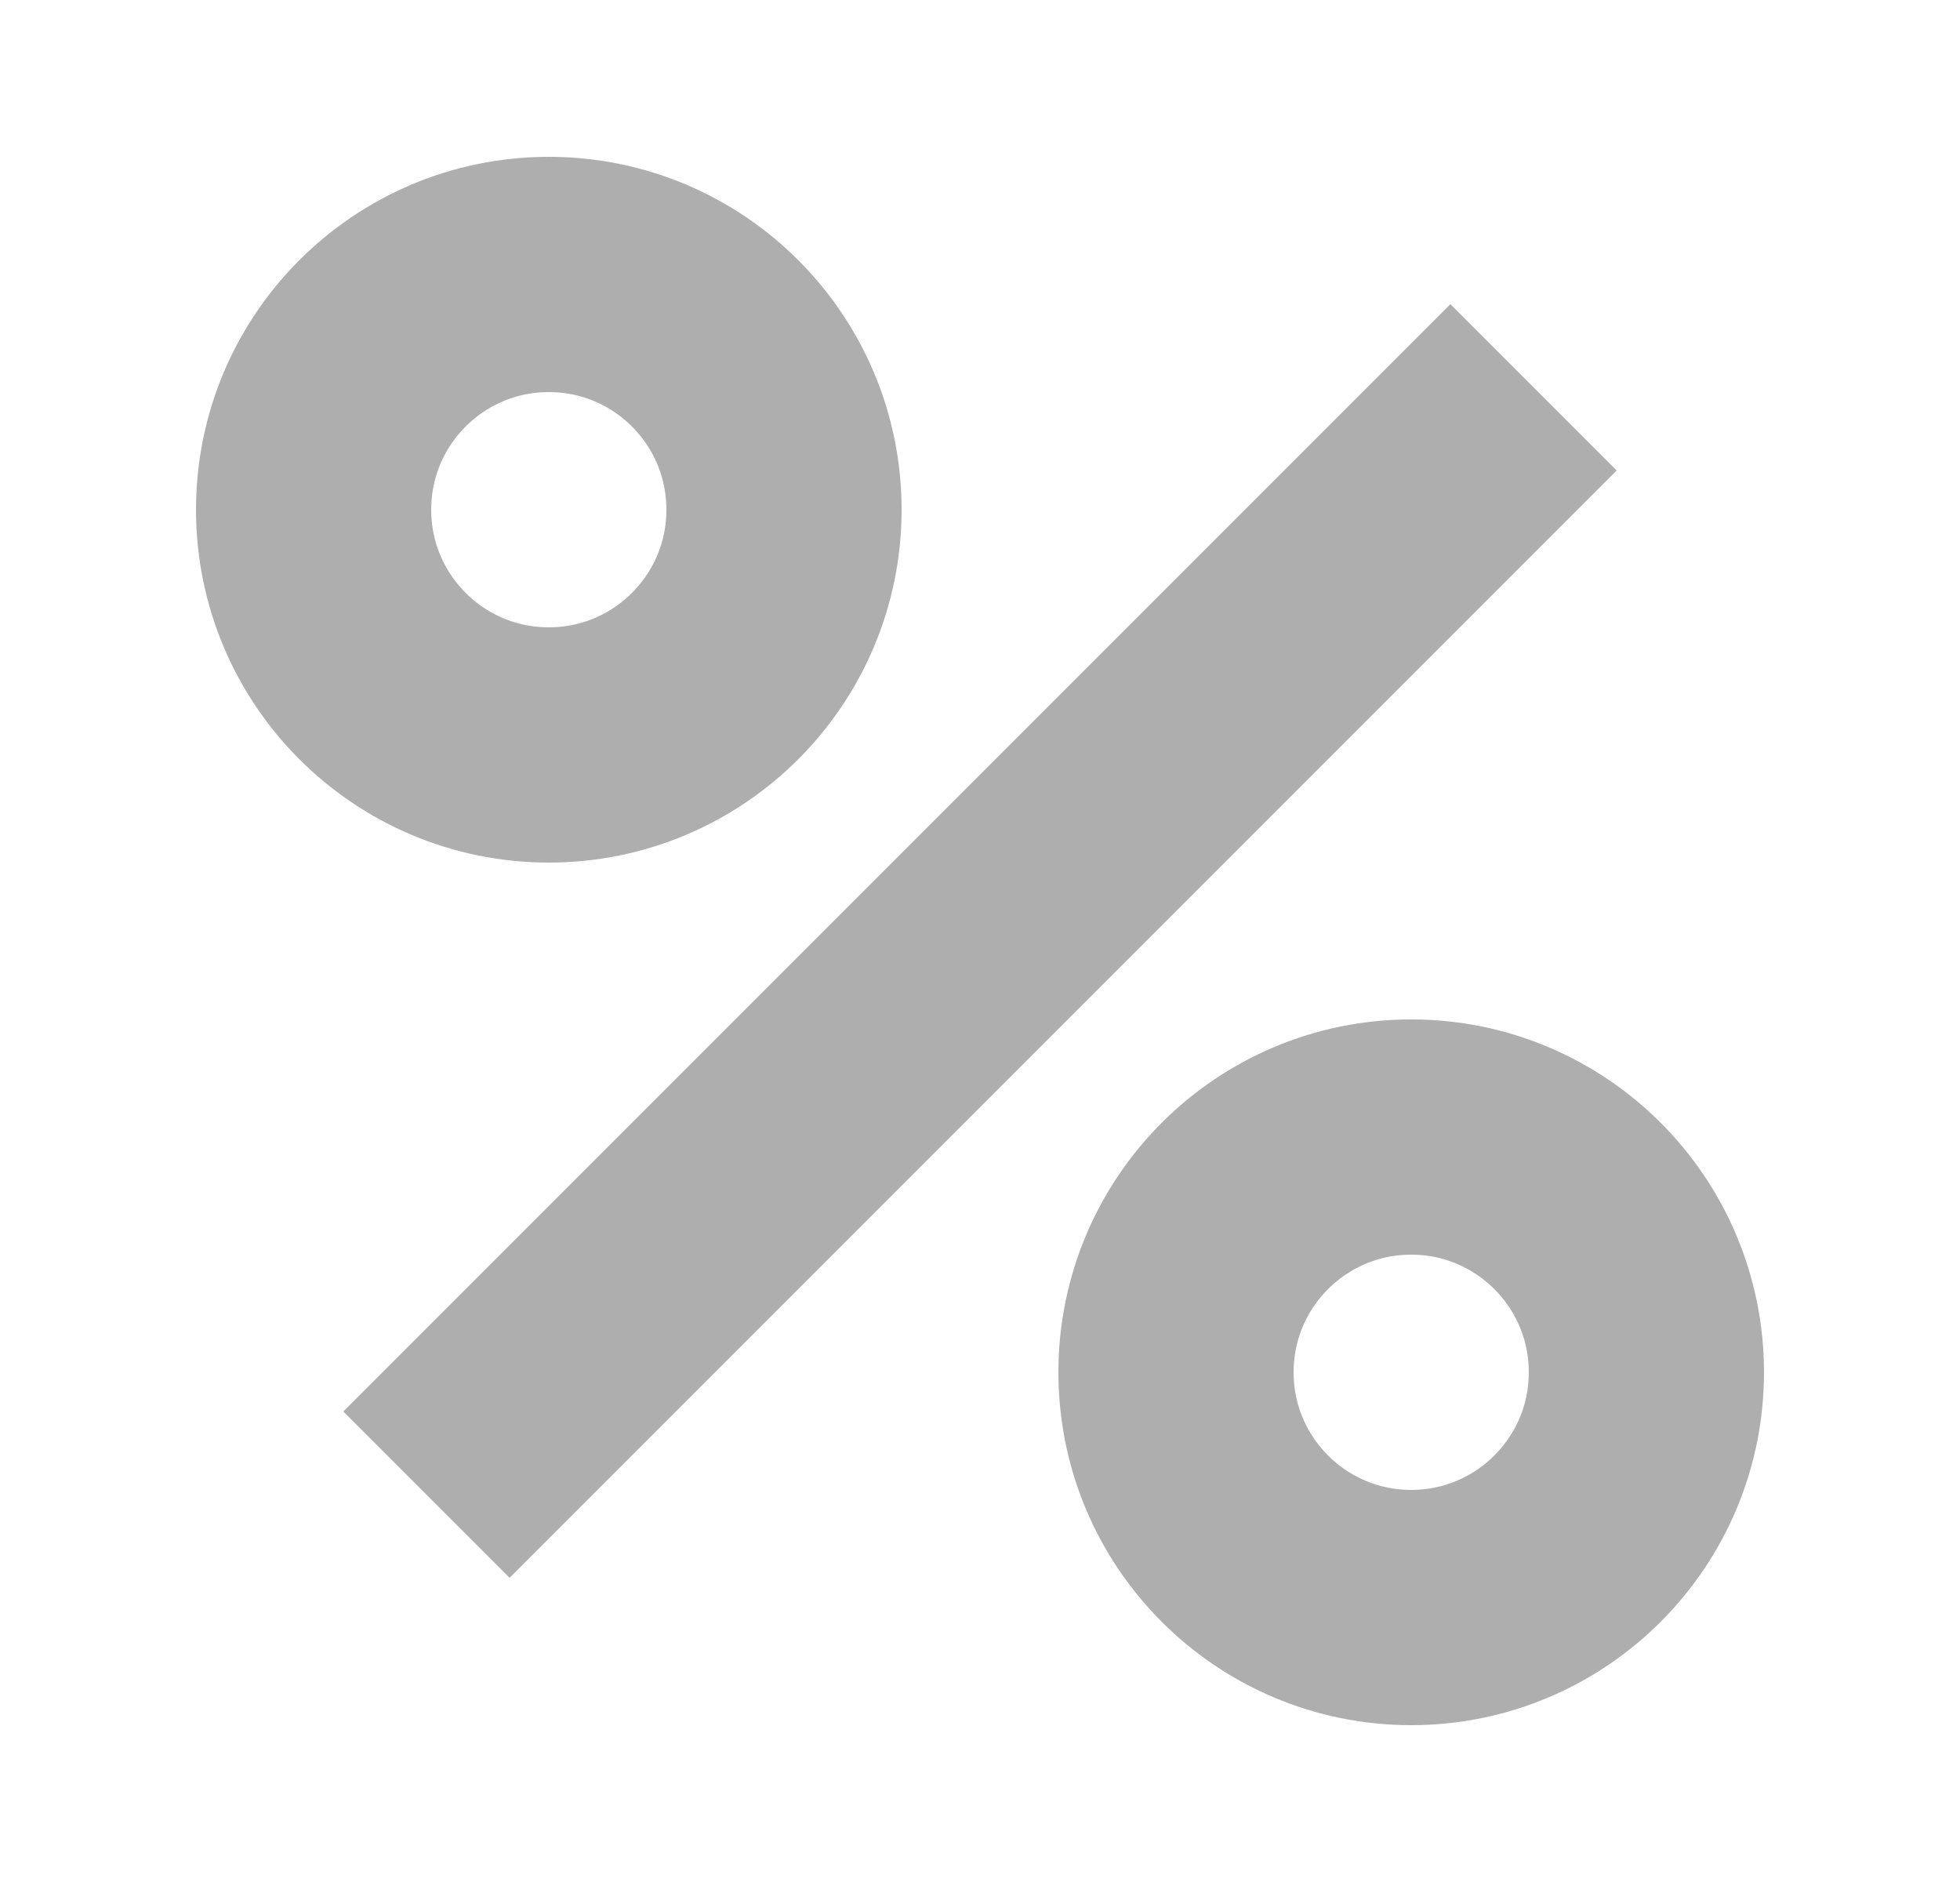
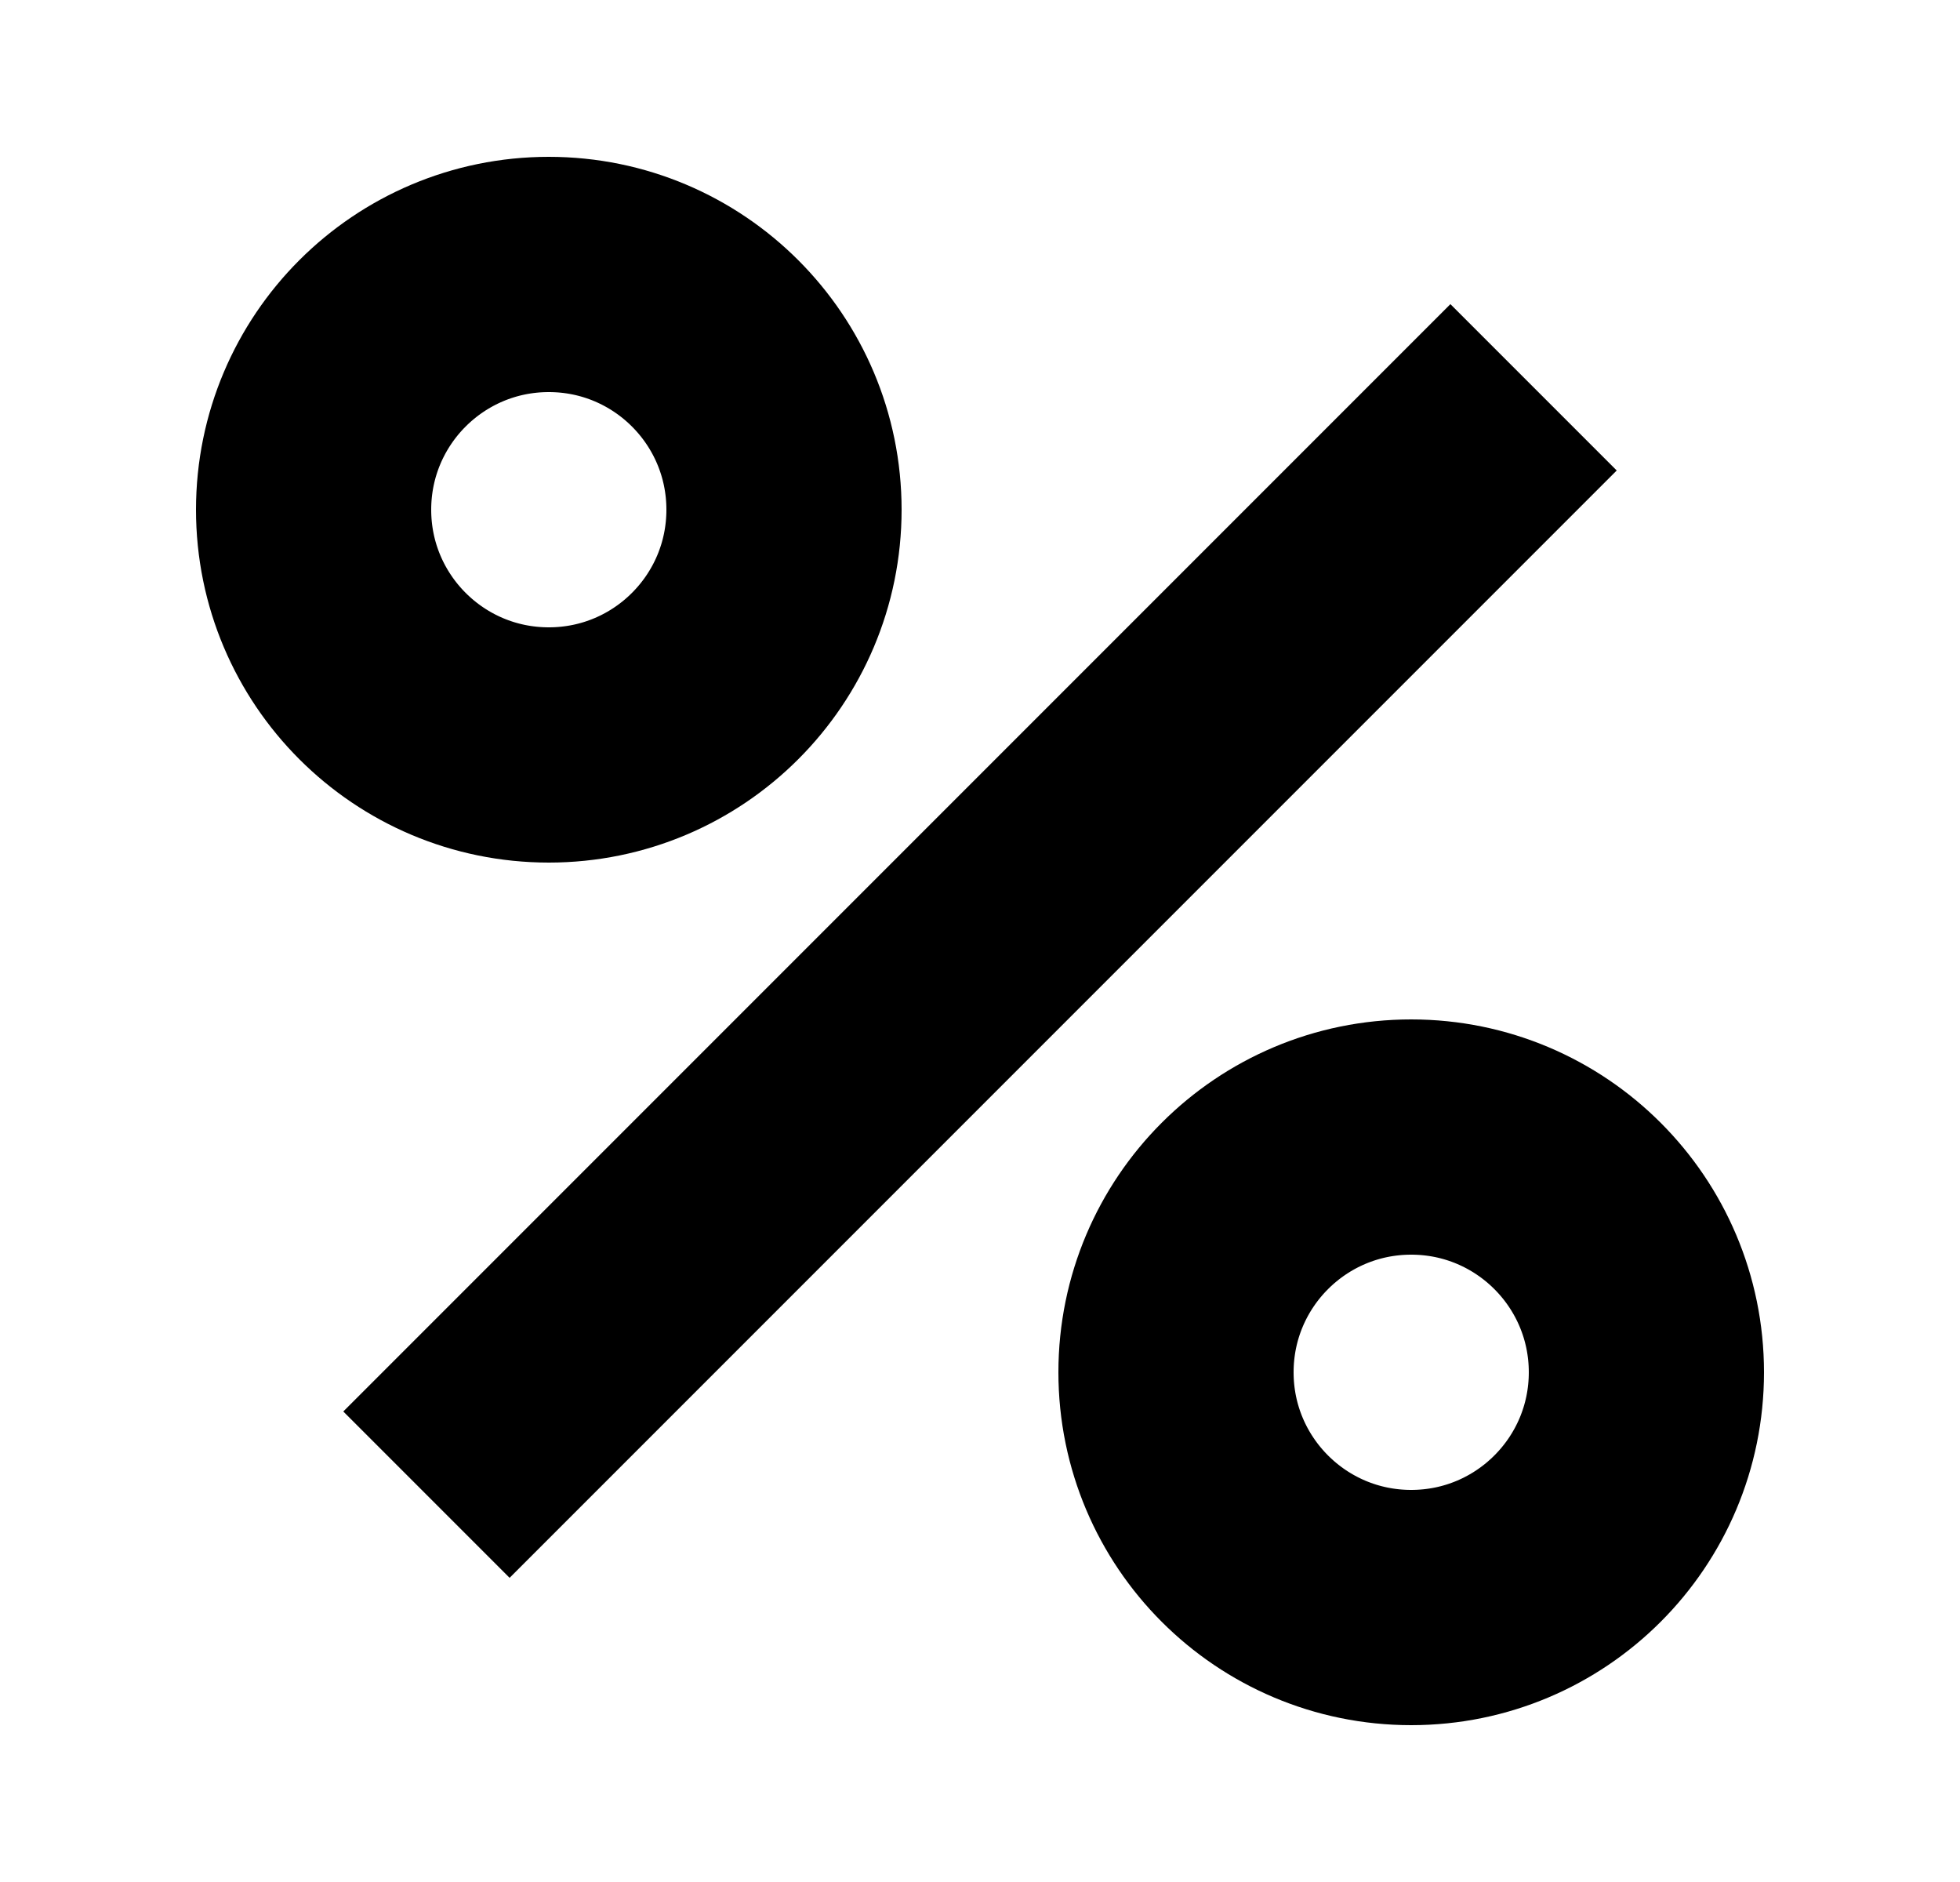
<svg xmlns="http://www.w3.org/2000/svg" width="25" height="24" viewBox="0 0 25 24" fill="none">
-   <path d="M6.5 18L18.5 6" stroke="black" stroke-opacity="0.32" stroke-width="3" stroke-linecap="square" stroke-linejoin="round" />
-   <path d="M21 17.5C21 19.157 19.657 20.5 18 20.5C16.343 20.5 15 19.157 15 17.5C15 15.843 16.343 14.5 18 14.5C19.657 14.5 21 15.843 21 17.5Z" stroke="black" stroke-opacity="0.32" stroke-width="3" />
-   <path d="M10 6.5C10 8.157 8.657 9.5 7 9.5C5.343 9.5 4 8.157 4 6.5C4 4.843 5.343 3.5 7 3.5C8.657 3.5 10 4.843 10 6.5Z" stroke="black" stroke-opacity="0.32" stroke-width="3" />
+   <path d="M6.5 18L18.5 6" stroke="black" stroke-opacity="1" stroke-width="3" stroke-linecap="square" stroke-linejoin="round" />
+   <path d="M21 17.5C21 19.157 19.657 20.5 18 20.5C16.343 20.5 15 19.157 15 17.5C15 15.843 16.343 14.5 18 14.5C19.657 14.5 21 15.843 21 17.5Z" stroke="black" stroke-opacity="1" stroke-width="3" />
+   <path d="M10 6.5C10 8.157 8.657 9.5 7 9.5C5.343 9.5 4 8.157 4 6.5C4 4.843 5.343 3.5 7 3.5C8.657 3.5 10 4.843 10 6.5Z" stroke="black" stroke-opacity="1" stroke-width="3" />
</svg>
